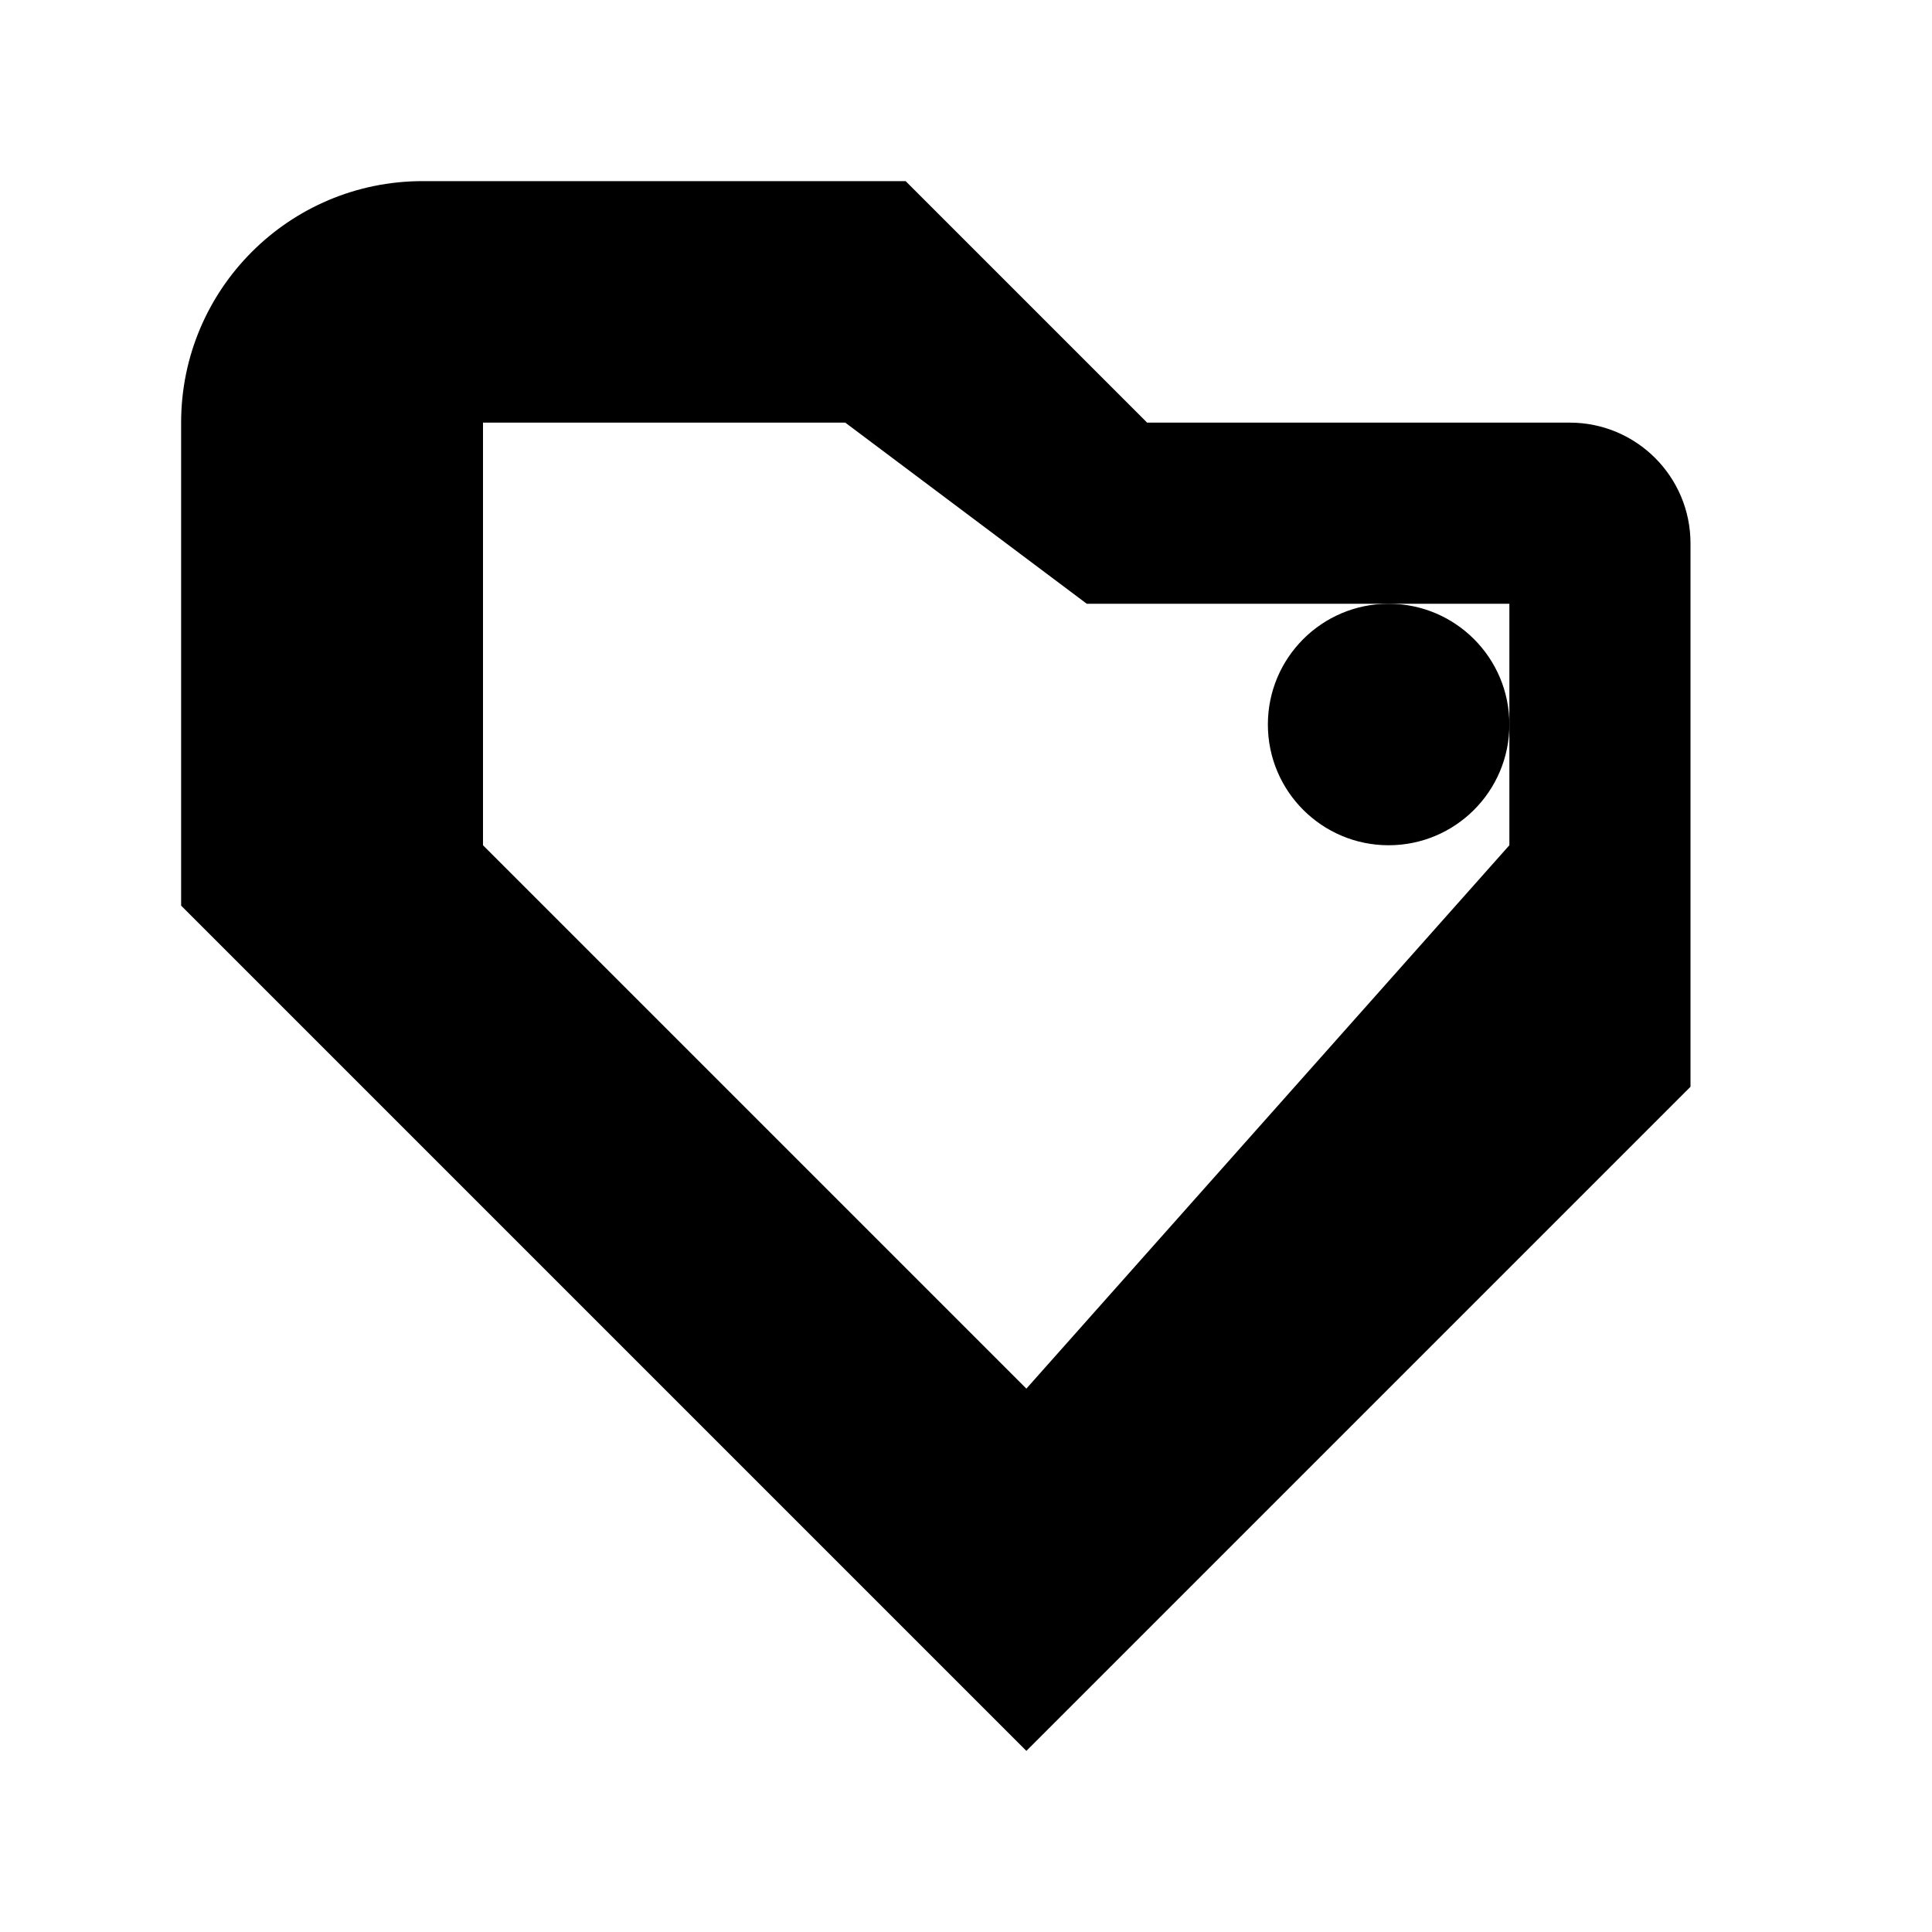
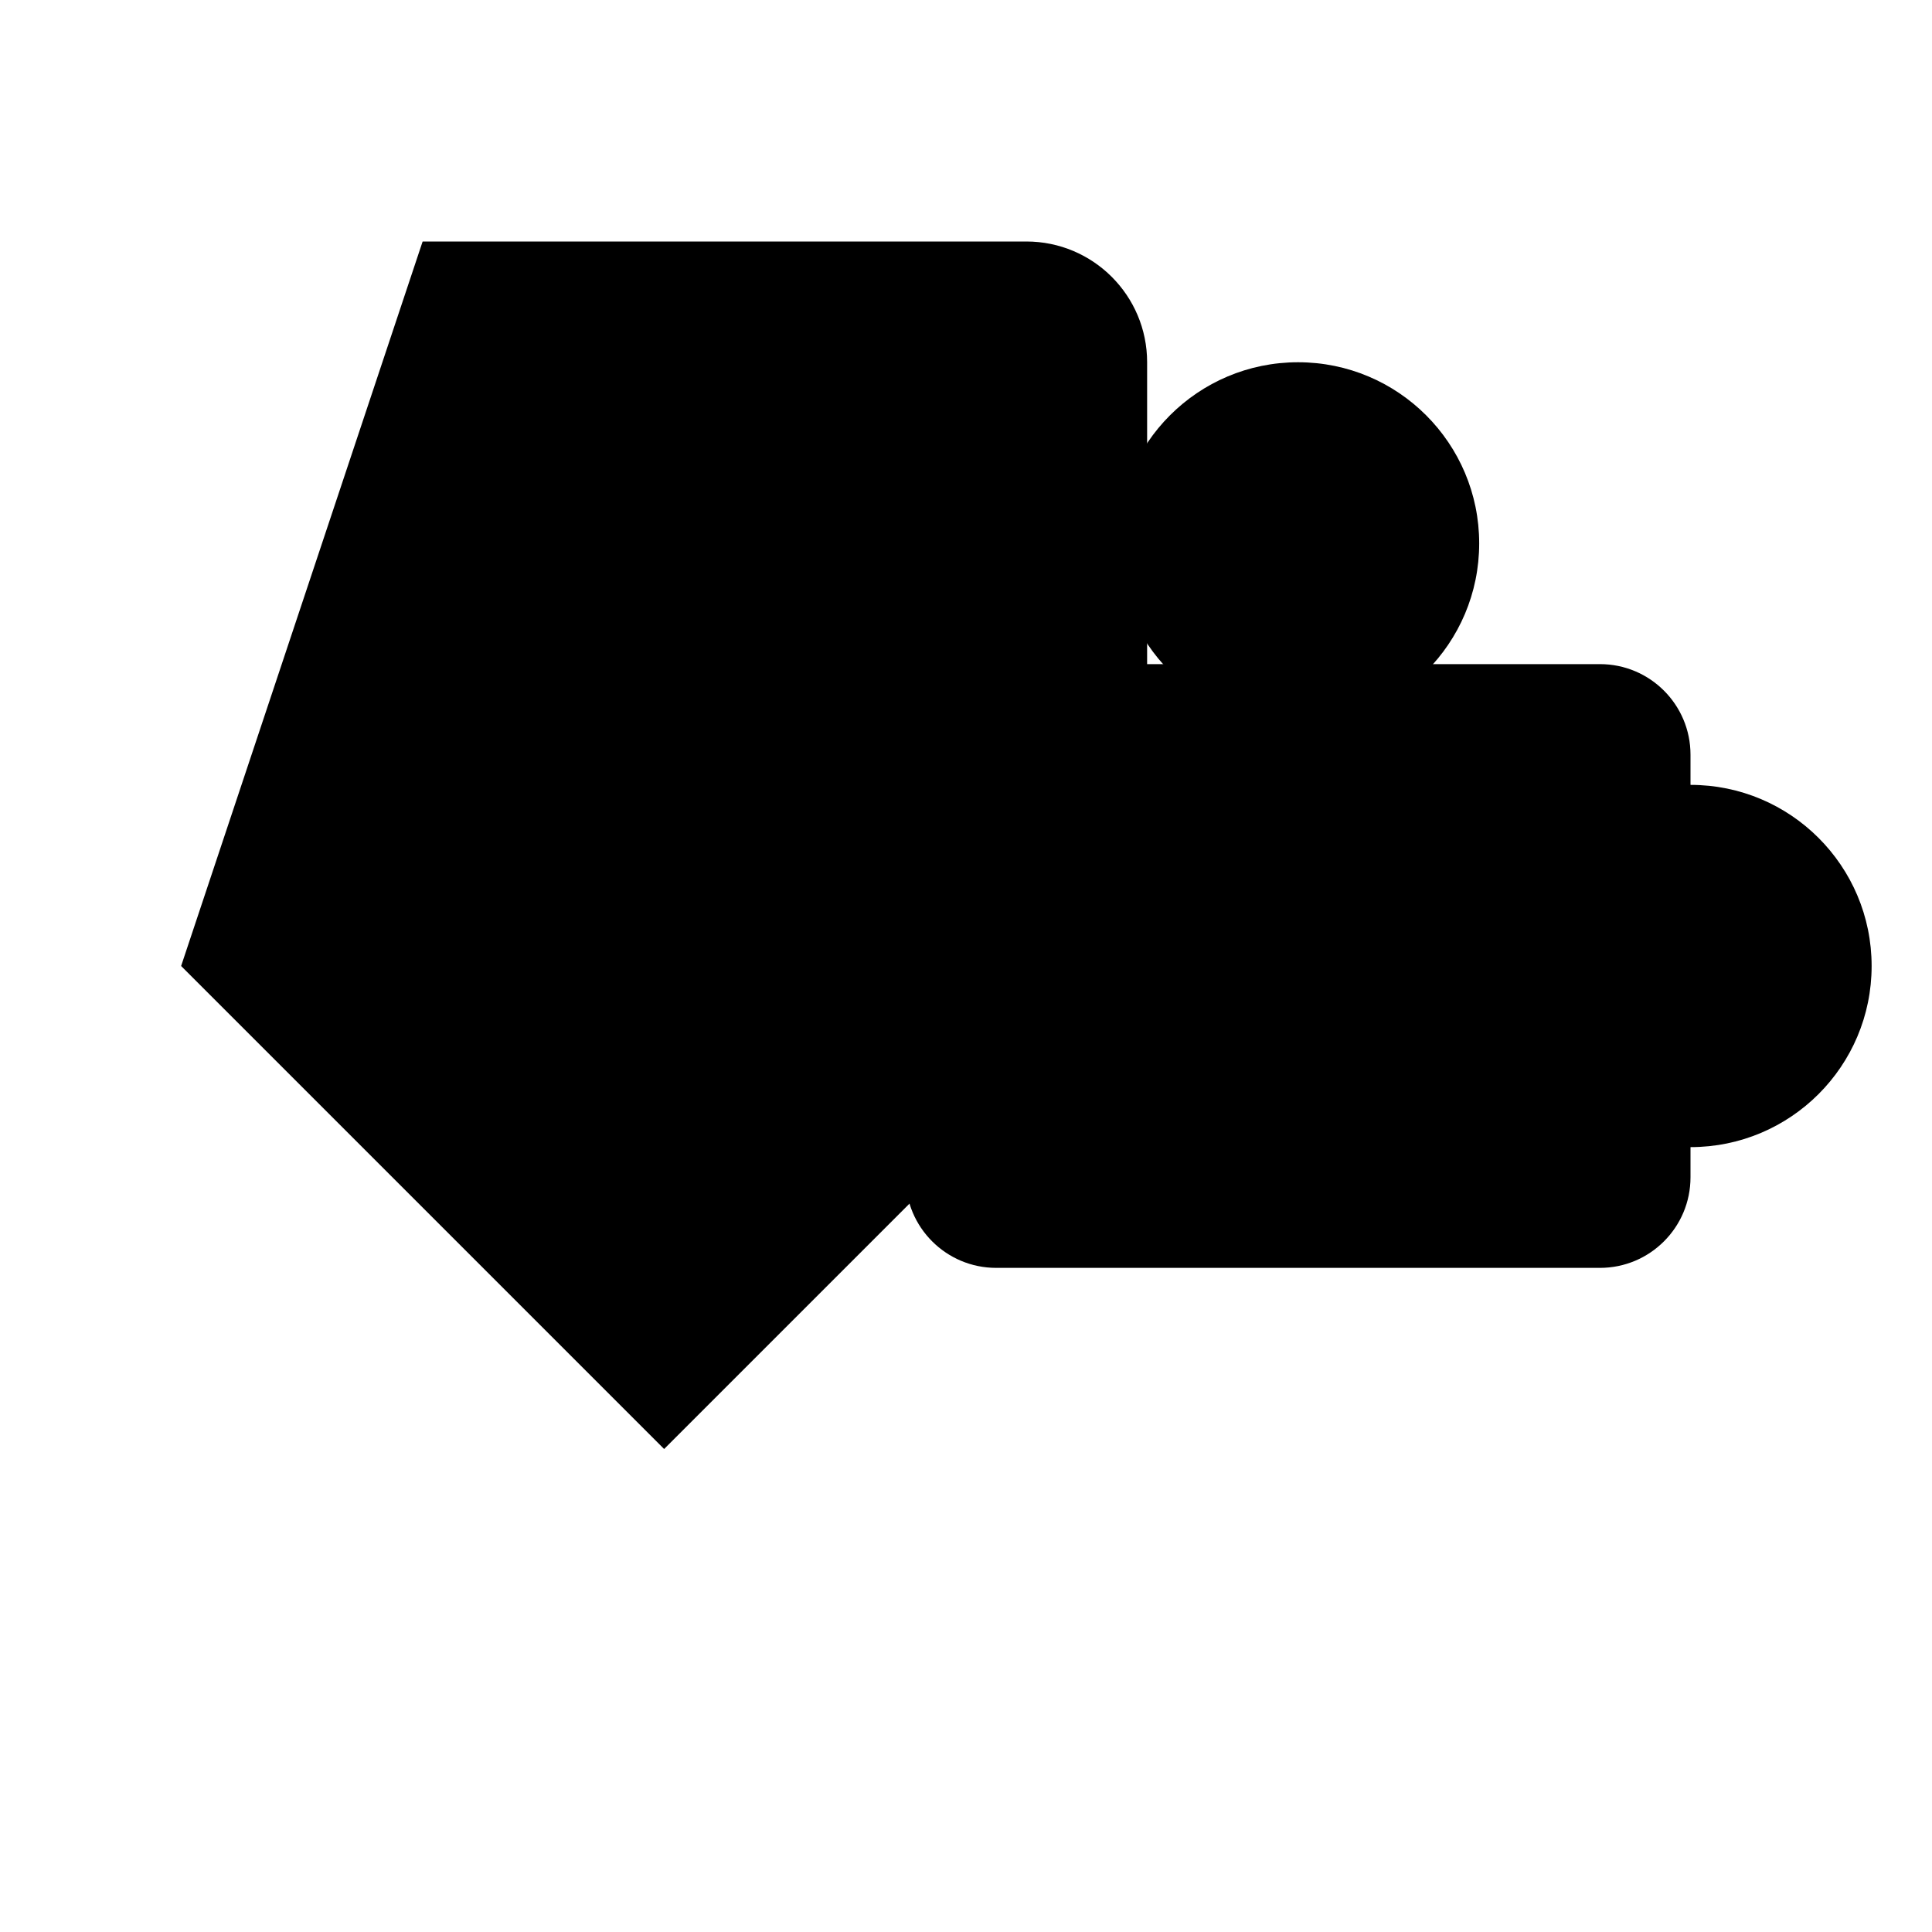
- <svg xmlns="http://www.w3.org/2000/svg" viewBox="0 0 16 16" fill="currentColor">
-   <path d="M3.5 1.5h4l2 2h3.5a1 1 0 0 1 1 1V9l-5.5 5.5L1.5 7.5V3.5a2 2 0 0 1 2-2Zm.5 2V7l4.5 4.5L12.5 7V5H9L7 3.5H4Z" />
-   <circle cx="11.5" cy="6" r="1" />
+ <svg xmlns="http://www.w3.org/2000/svg" viewBox="0 0 64 64" fill="currentColor">
+   <path d="M14 8h20a4 4 0 0 1 4 4v20L22 48 6 32 14 8Z" />
+   <circle cx="26" cy="20" r="5" />
+   <rect x="30" y="22" width="26" height="20" rx="3" ry="3" />
+   <circle cx="43" cy="18" r="6" />
+   <circle cx="56" cy="32" r="6" />
</svg>
